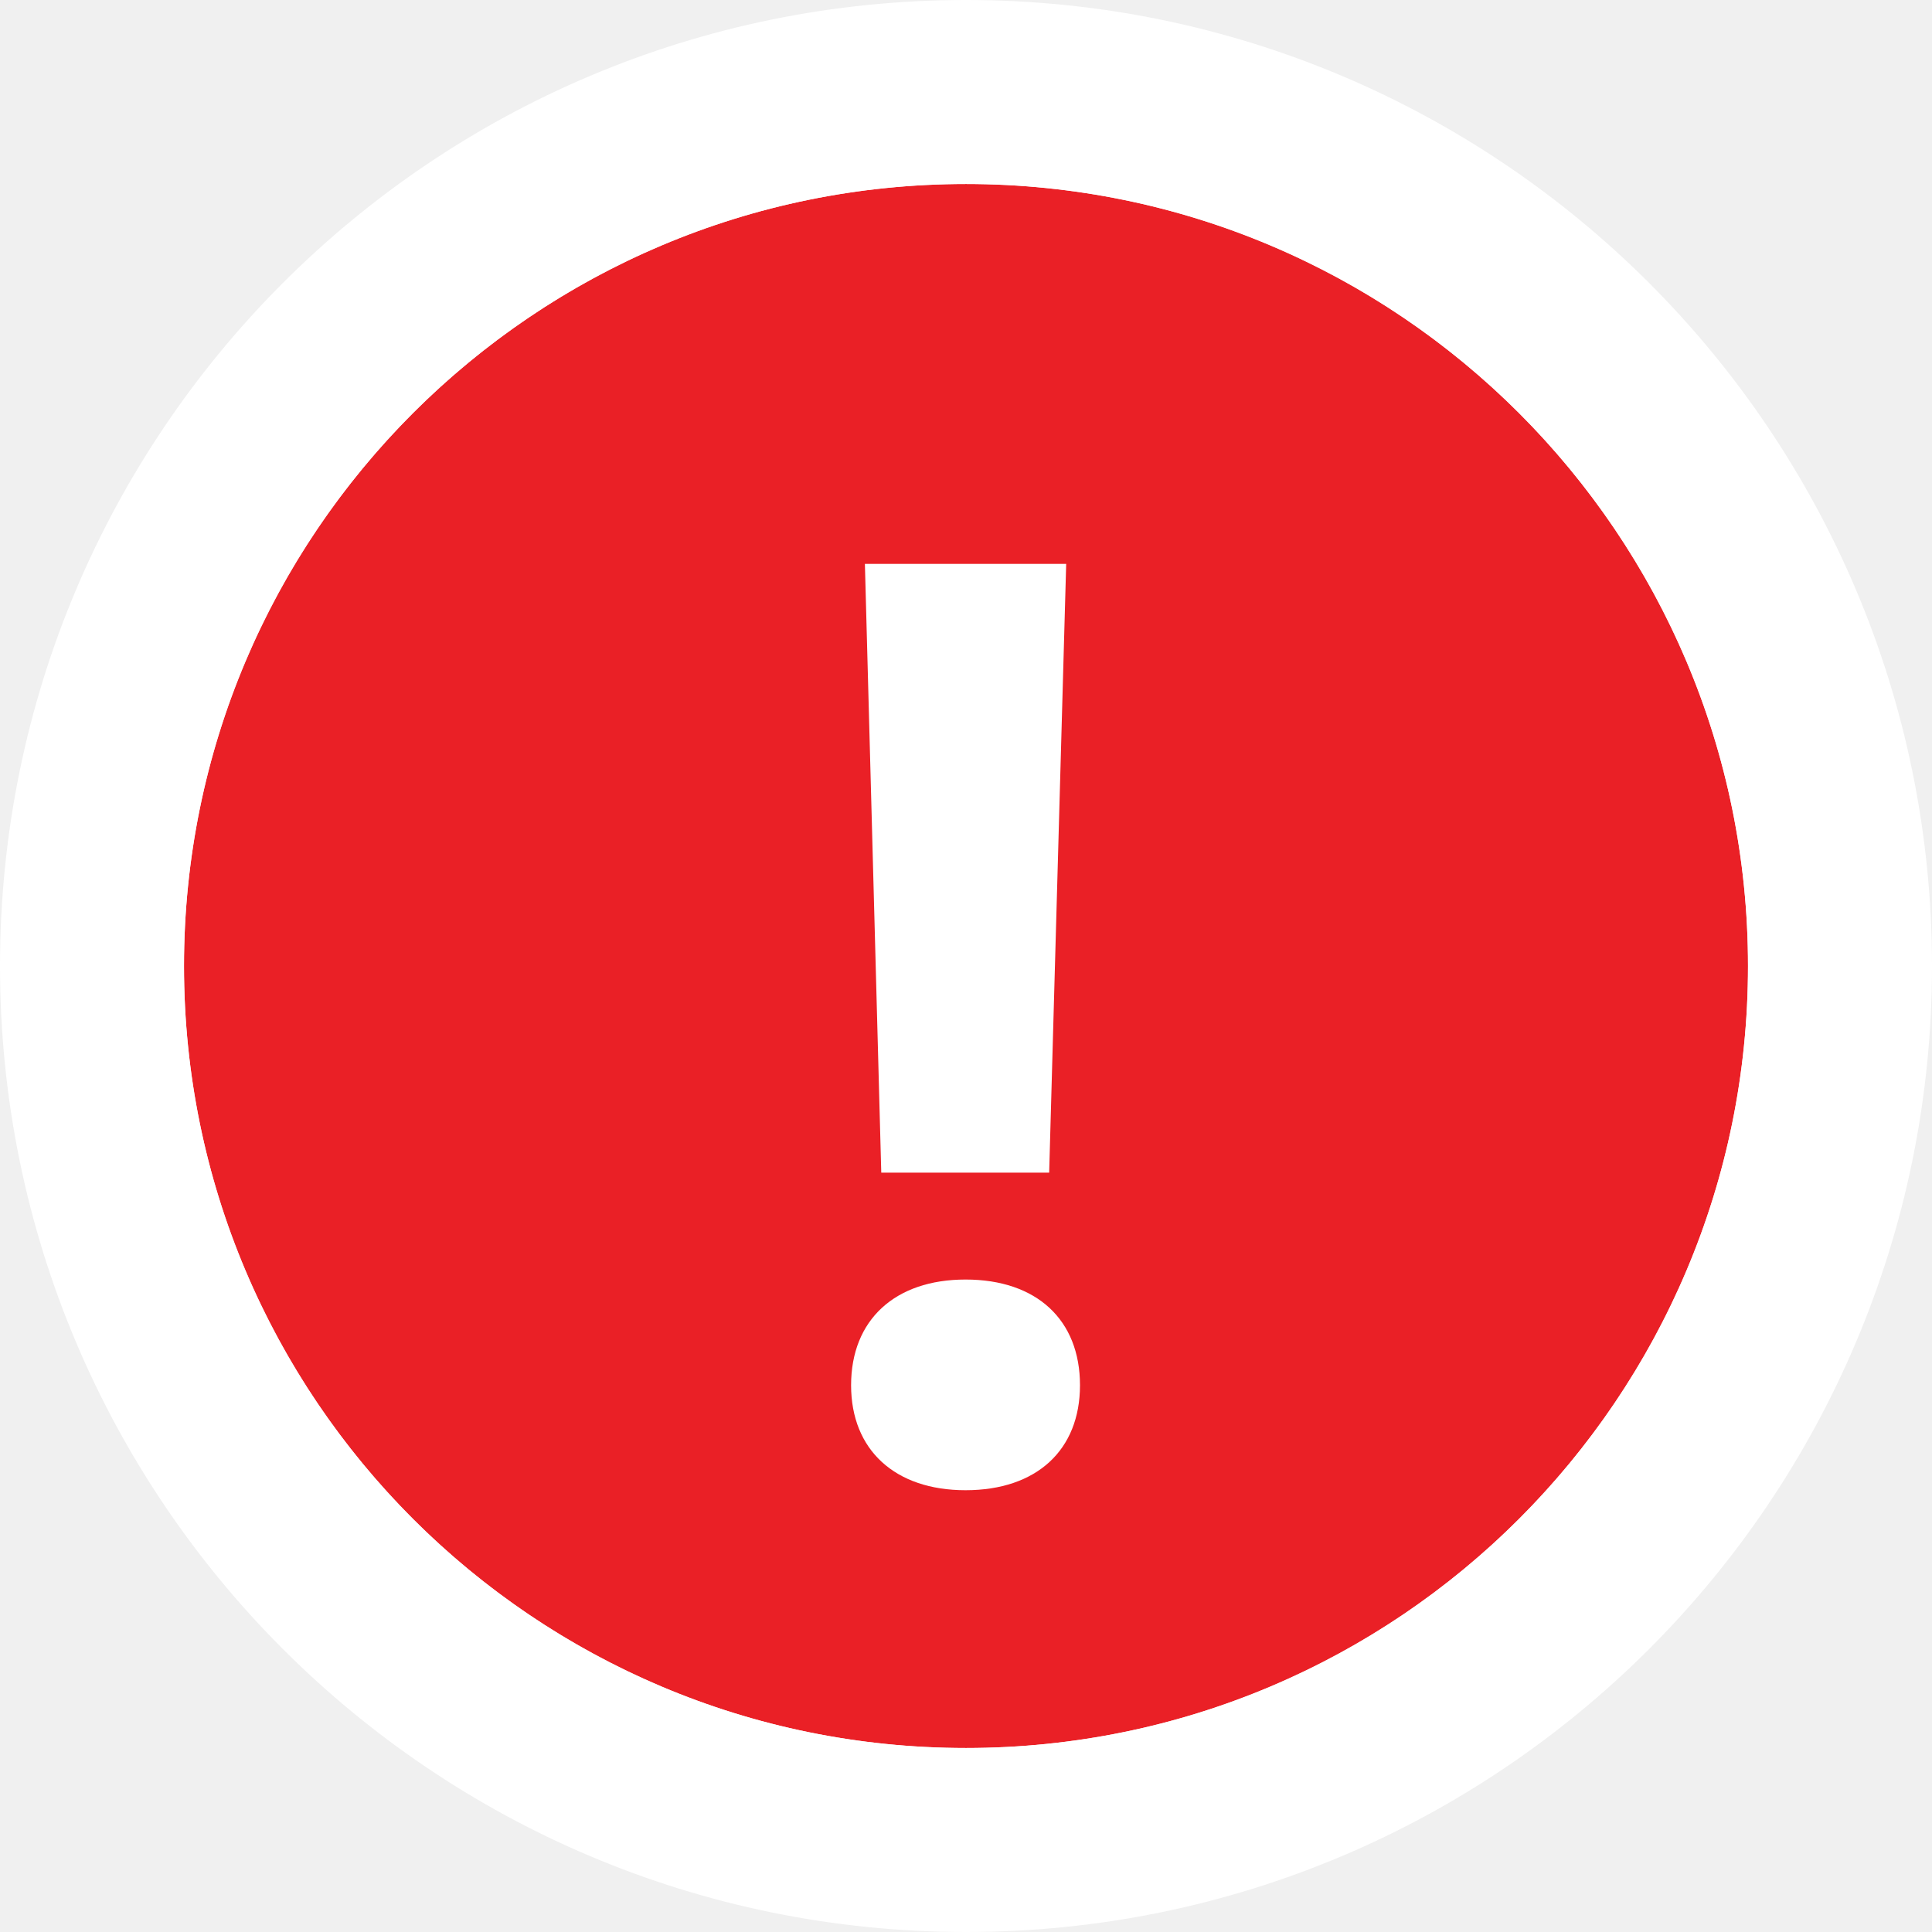
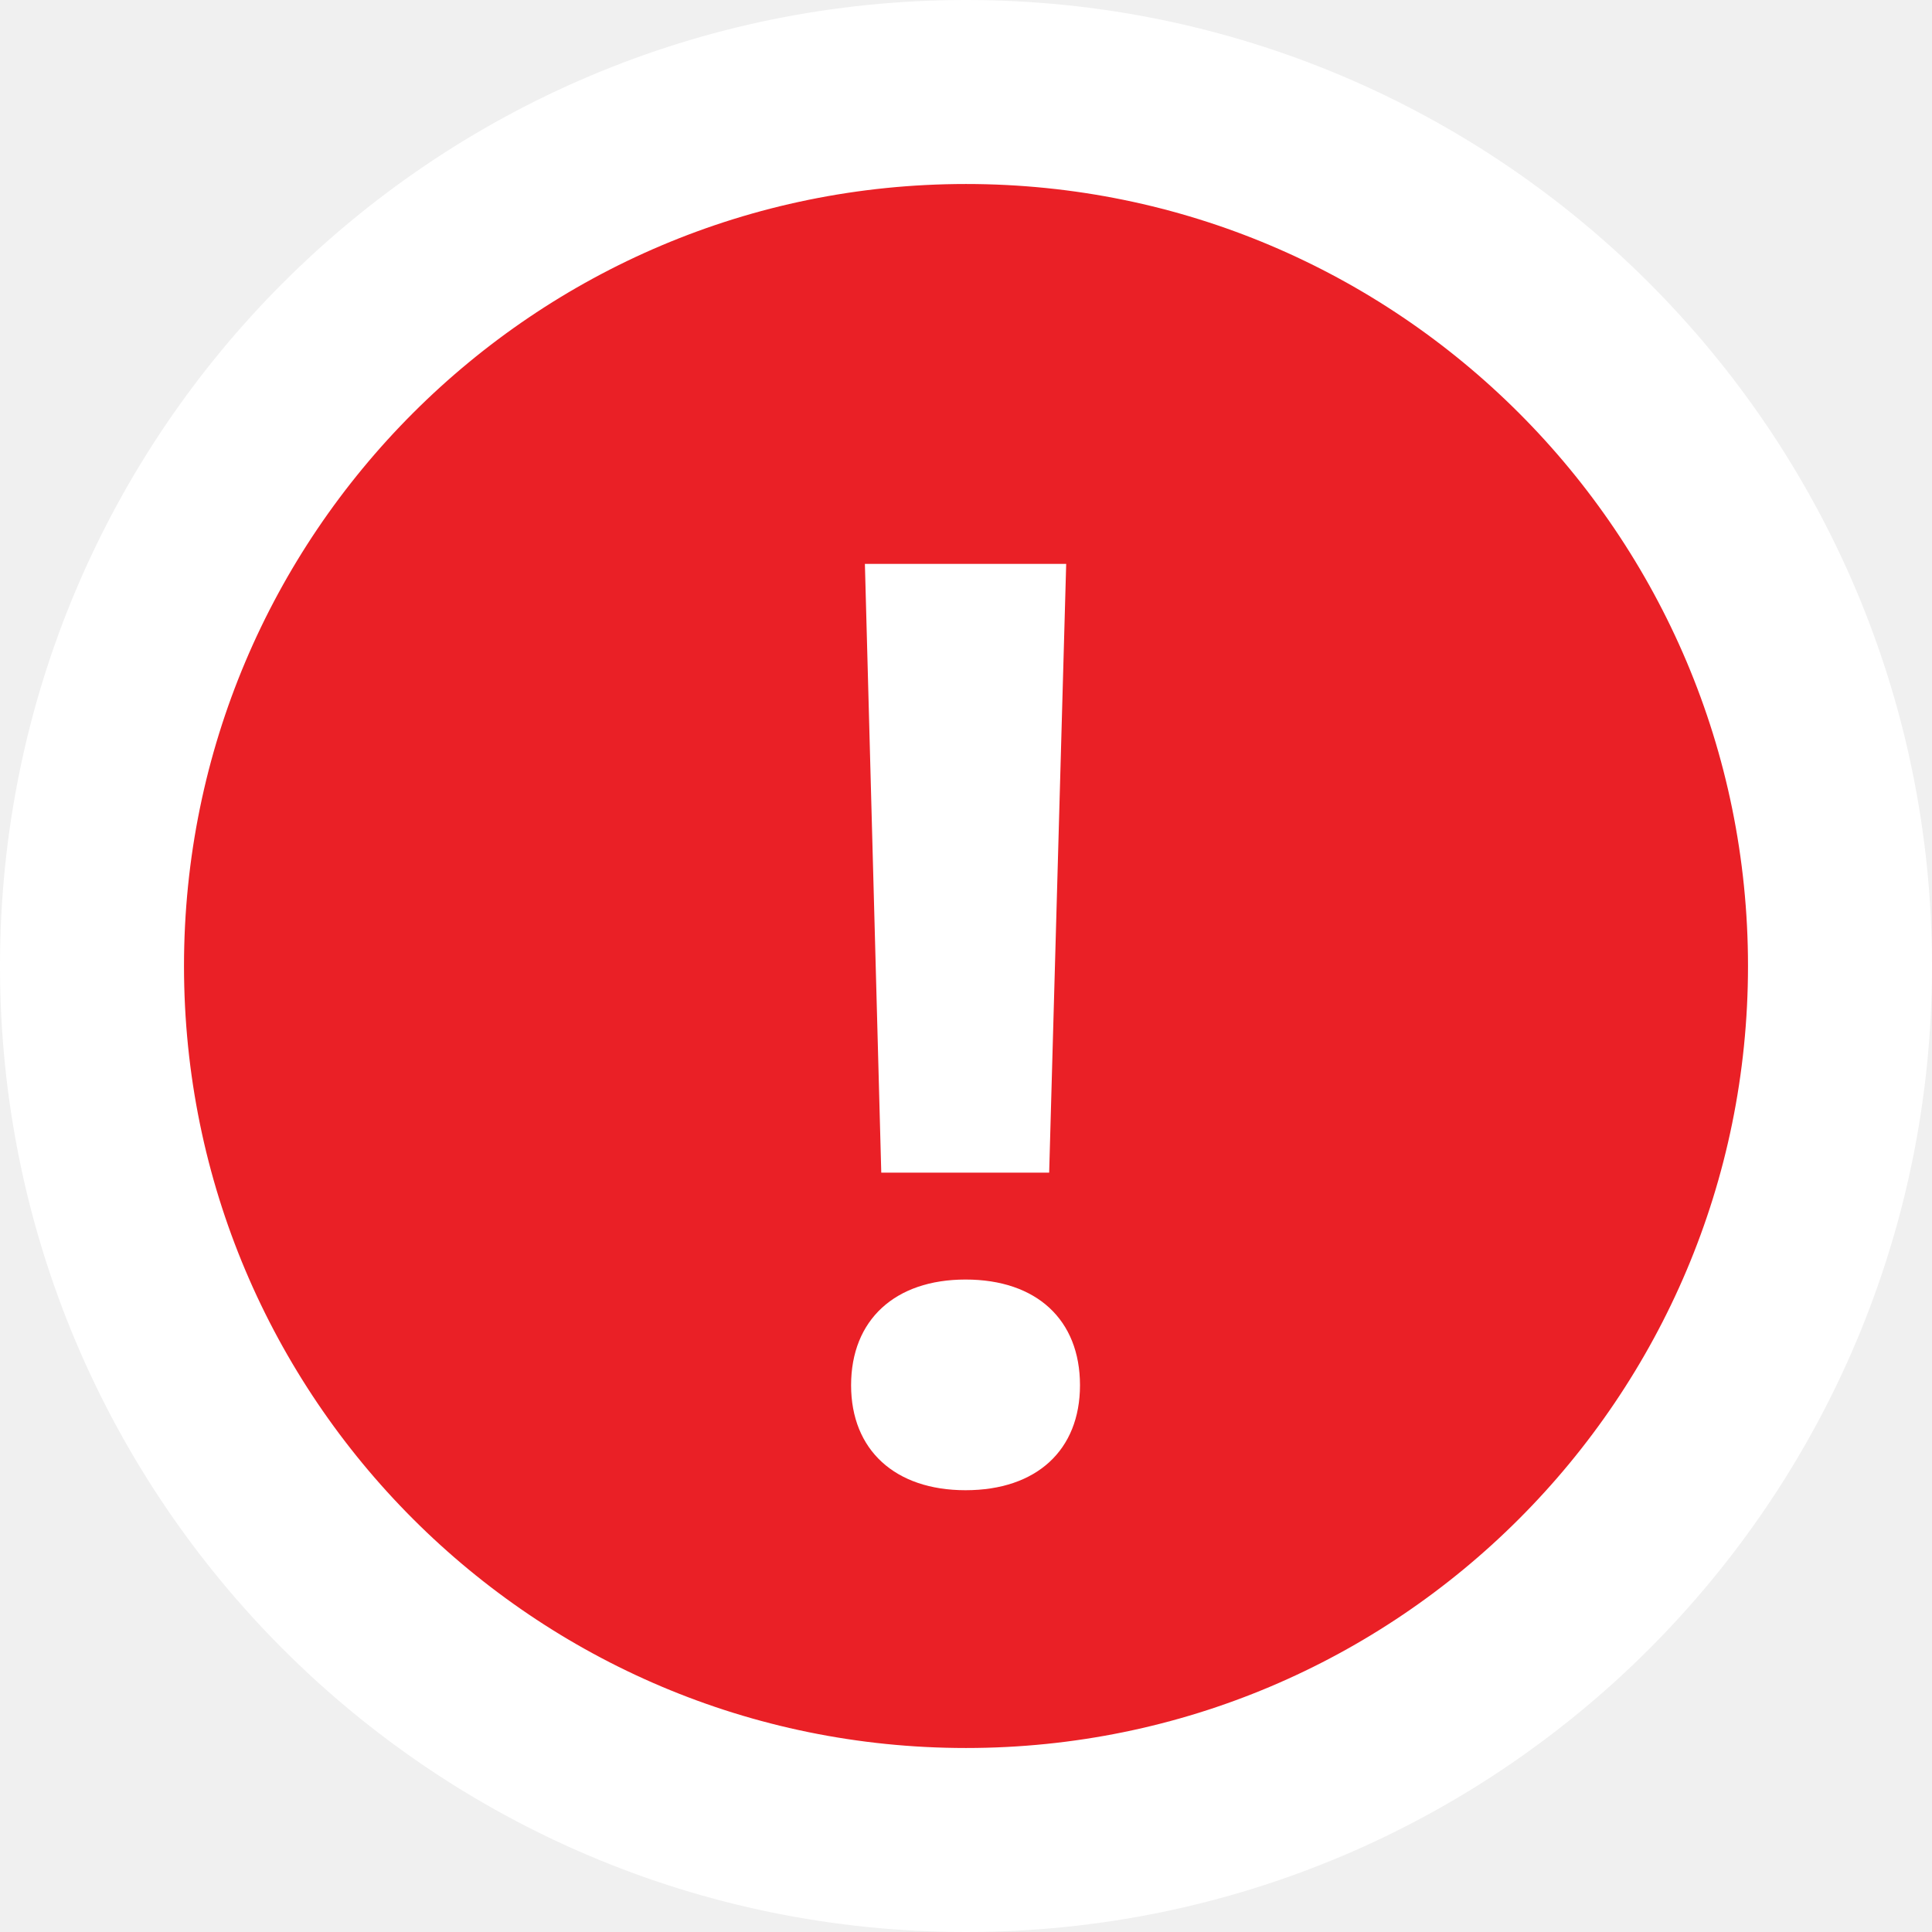
- <svg xmlns="http://www.w3.org/2000/svg" width="21" height="21" viewBox="0 0 21 21" fill="none">
-   <path d="M10.5 19C15.194 19 19 15.194 19 10.5C19 5.806 15.194 2 10.5 2C5.806 2 2 5.806 2 10.5C2 15.194 5.806 19 10.5 19Z" fill="#EA2026" />
+ <svg xmlns="http://www.w3.org/2000/svg" width="21" height="21" viewBox="0 0 21 21" fill="#EA2026">
+   <path d="M10.5 19C15.194 19 19 15.194 19 10.5C19 5.806 15.194 2 10.5 2C5.806 2 2 5.806 2 10.5C2 15.194 5.806 19 10.5 19Z" />
  <path d="M10.5 20C15.747 20 20 15.747 20 10.5C20 5.253 15.747 1 10.5 1C5.253 1 1 5.253 1 10.5C1 15.747 5.253 20 10.5 20Z" stroke="white" stroke-width="2" stroke-miterlimit="10" />
  <path d="M9.579 12.746H11.404L11.589 6.129H9.401L9.579 12.746ZM10.495 16.198C11.268 16.198 11.739 15.761 11.739 15.057C11.739 14.346 11.268 13.908 10.495 13.908C9.729 13.908 9.251 14.346 9.251 15.057C9.251 15.761 9.729 16.198 10.495 16.198Z" fill="white" />
</svg>
